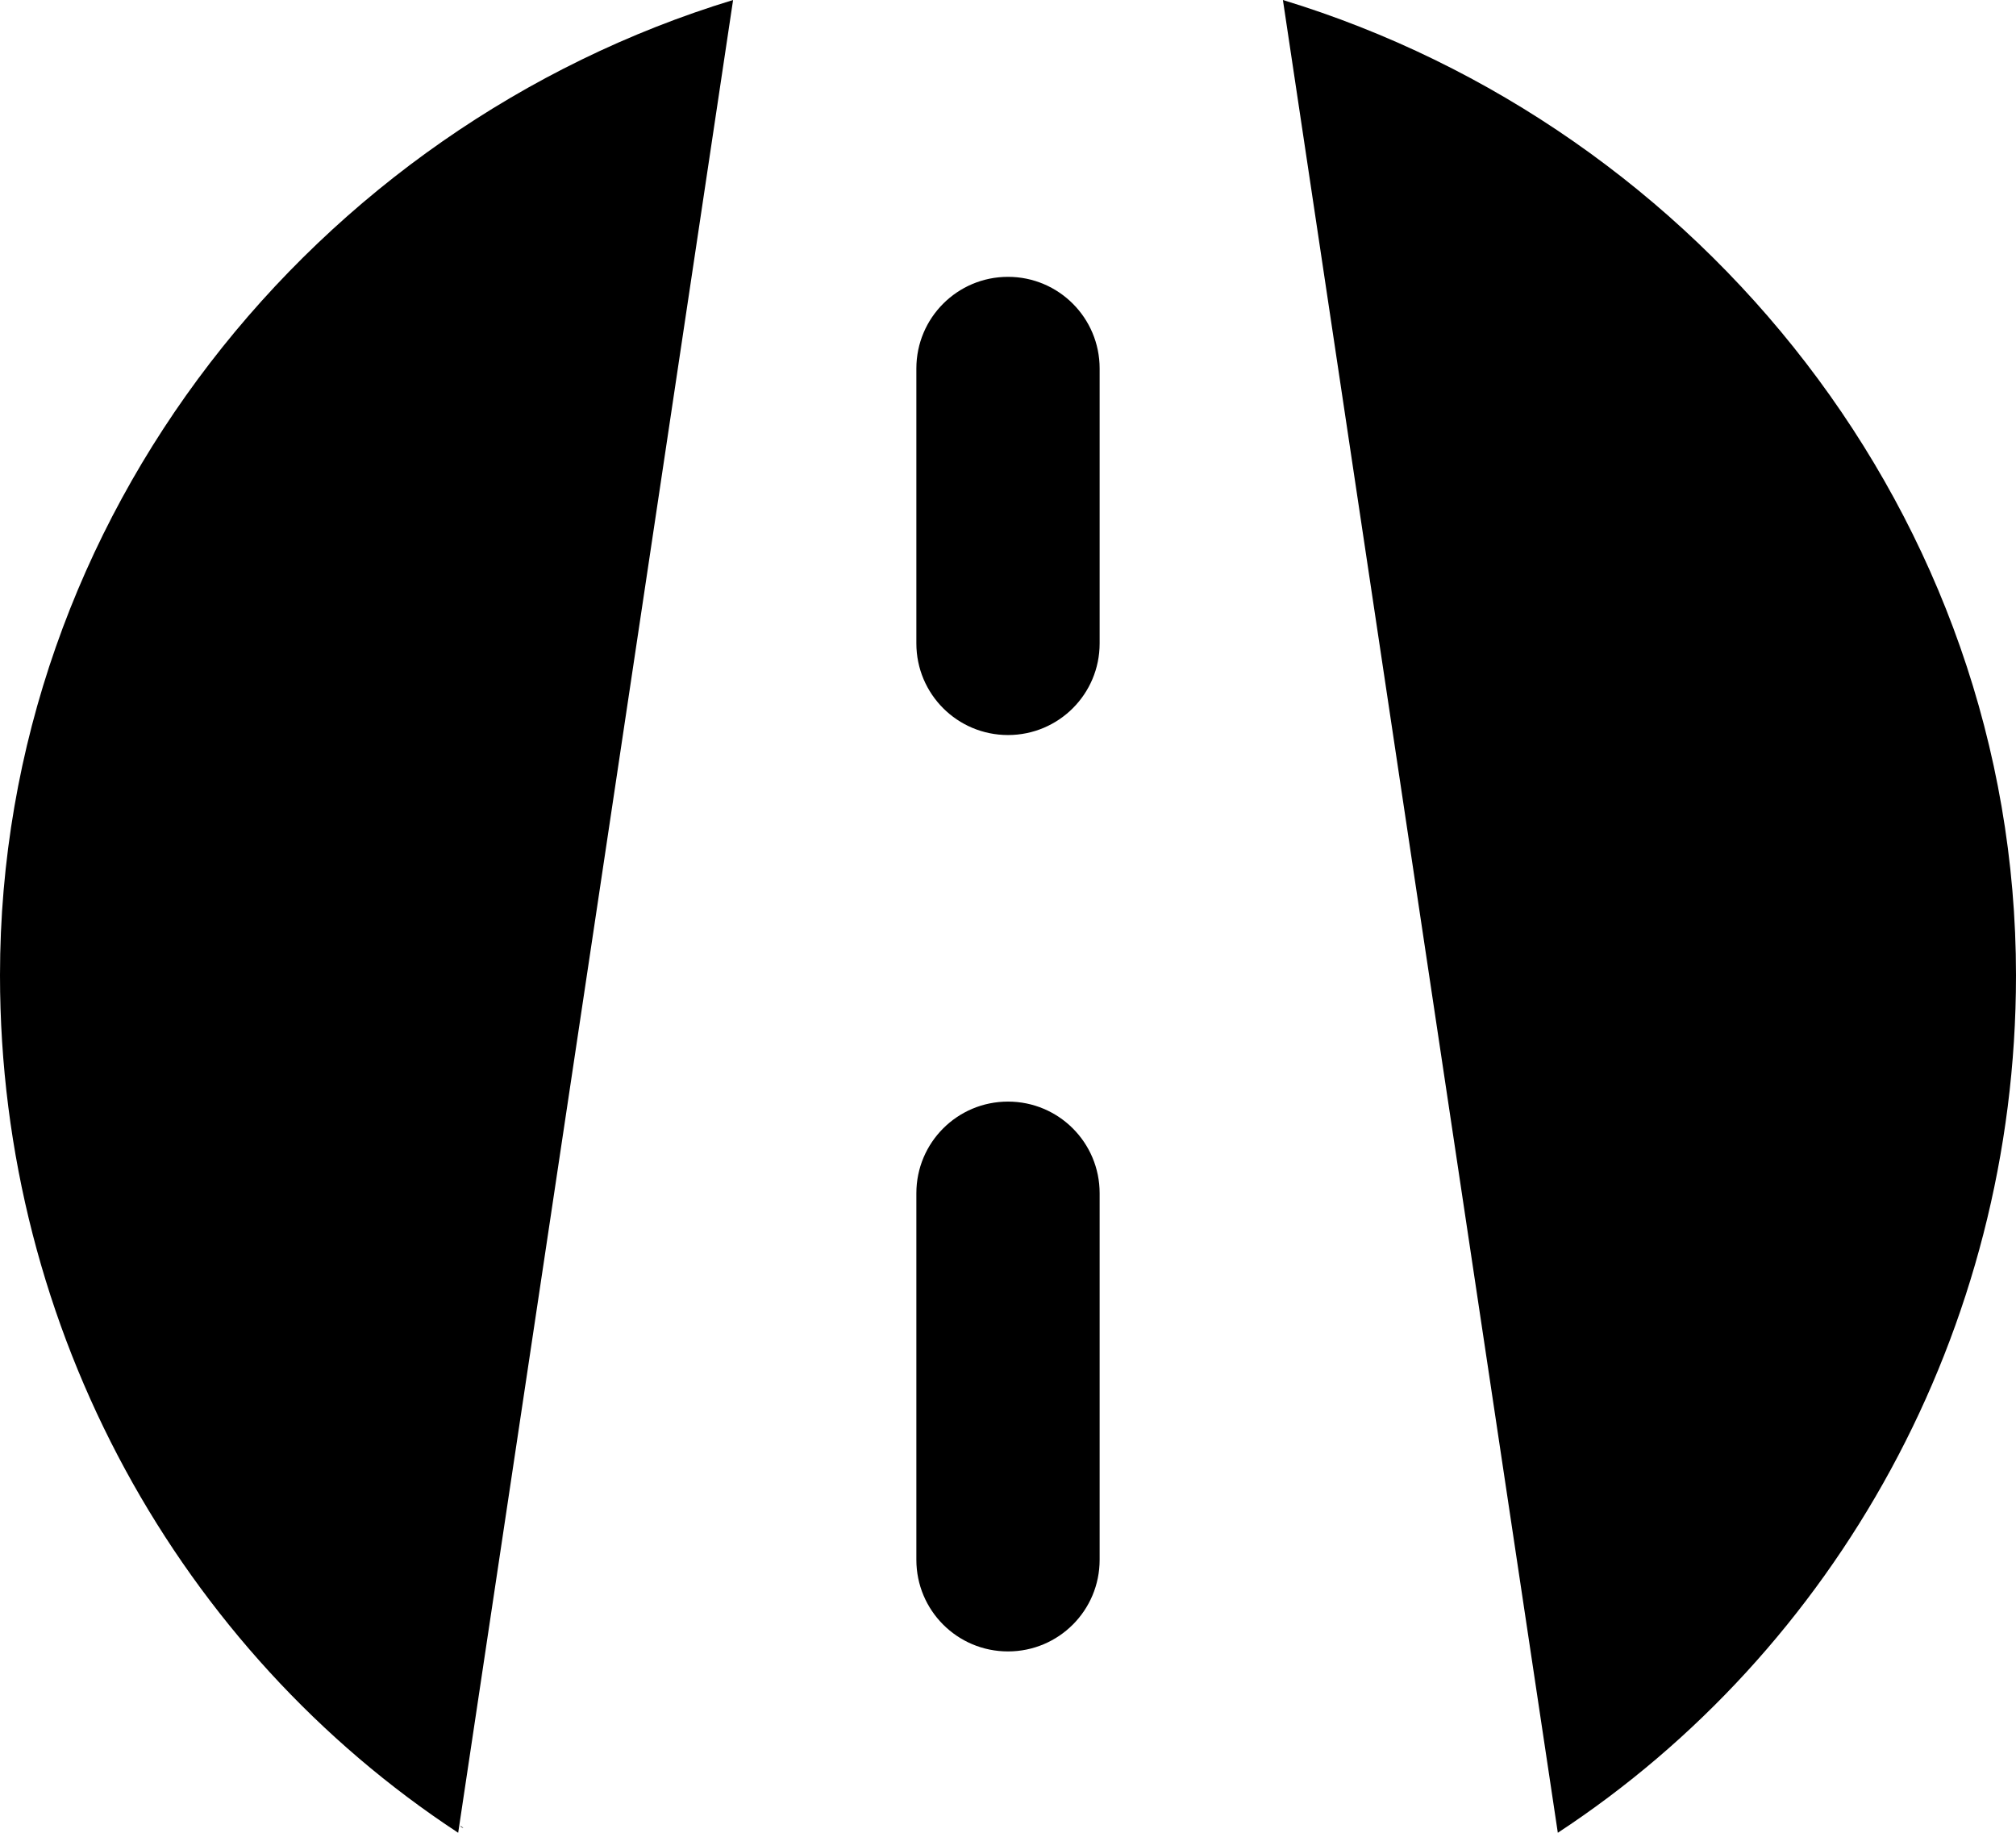
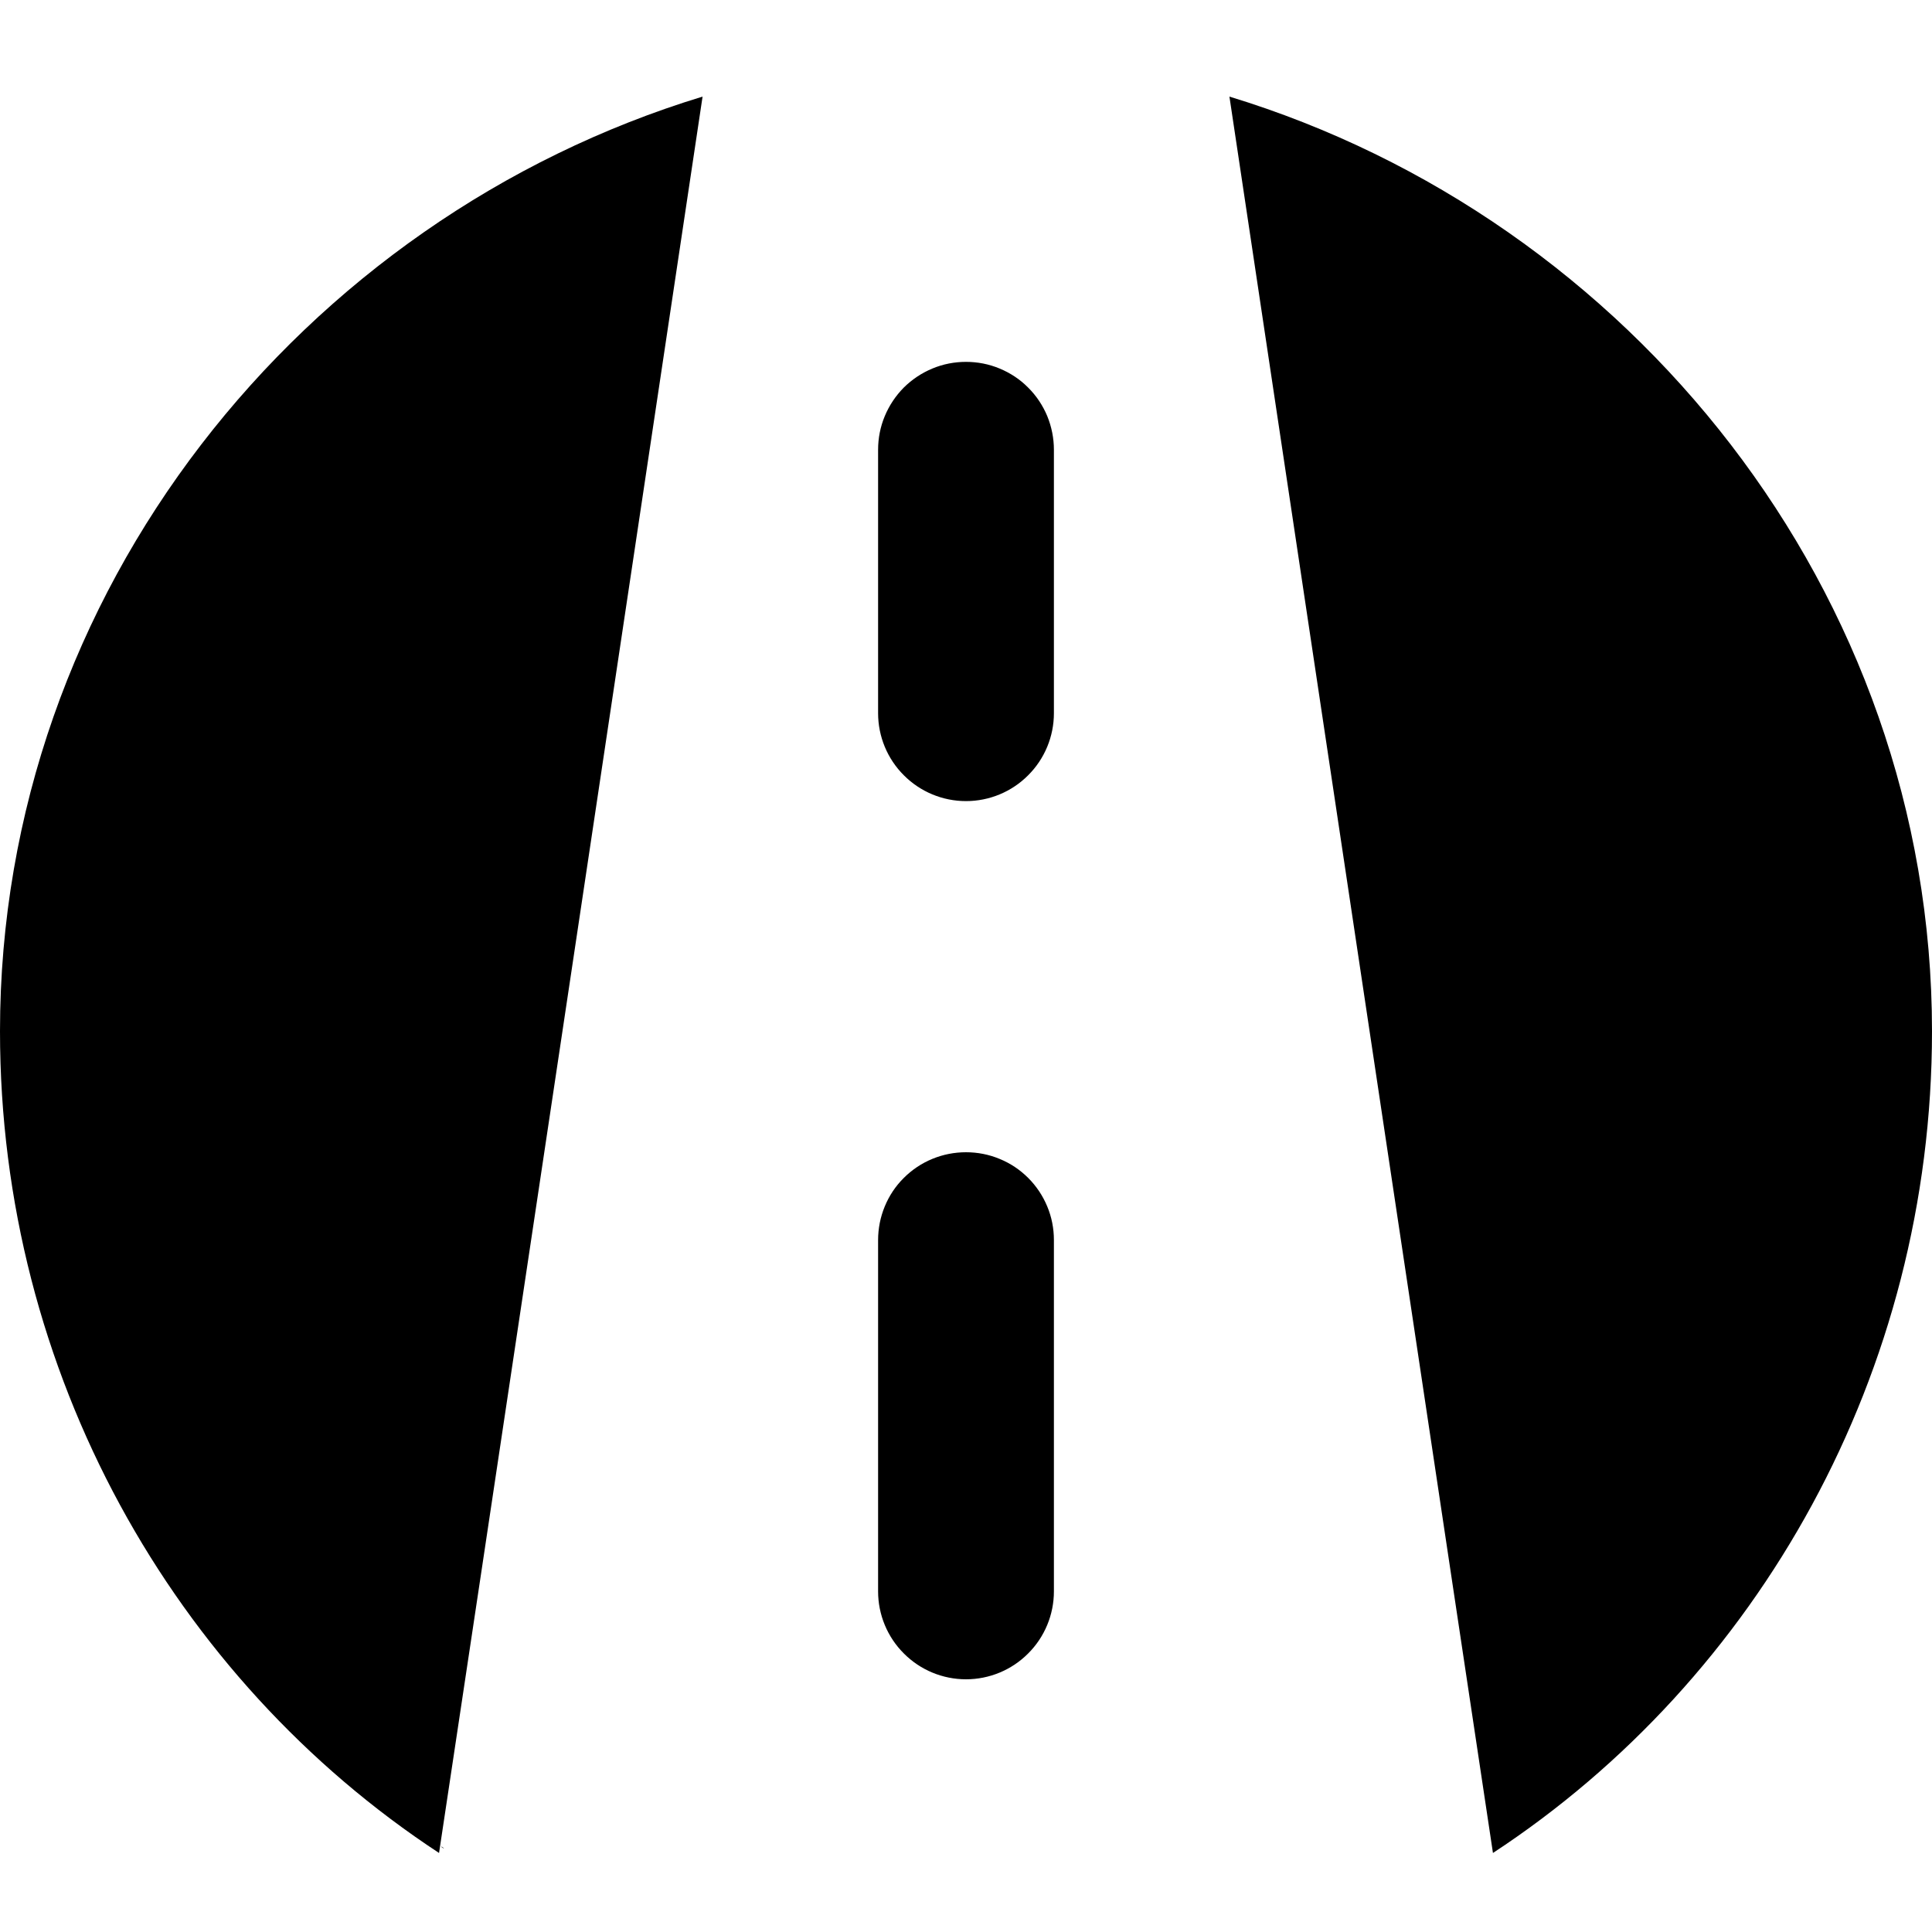
- <svg xmlns="http://www.w3.org/2000/svg" width="22" height="20" viewBox="0 0 22 20">
-   <path fill-rule="evenodd" clip-rule="evenodd" d="M11 3.021C10.447 3.021 10 3.469 10 4.021V7.021C10 7.574 10.447 8.021 11 8.021C11.553 8.021 12 7.574 12 7.021V4.021C12 3.469 11.553 3.021 11 3.021ZM11 12.021C10.447 12.021 10 12.468 10 13.021V17.021C10 17.574 10.447 18.021 11 18.021C11.553 18.021 12 17.574 12 17.021V13.021C12 12.468 11.553 12.021 11 12.021ZM5.026 19.932C5.064 19.958 5.067 19.952 5.028 19.926C5.027 19.928 5.027 19.93 5.026 19.932ZM0 10.643C0 14.532 1.976 18.015 5 20C5.004 19.985 8 0 8 0C3.442 1.388 0 5.631 0 10.643ZM14 0C14 0 16.996 19.985 17 20C20.024 18.015 22 14.532 22 10.643C22 5.631 18.558 1.388 14 0Z" fill="inherit" />
+ <svg xmlns="http://www.w3.org/2000/svg" width="20" height="20" viewBox="0 0 20 20">
+   <path d="M10 3.746C9.88 3.746 9.762 3.769 9.652 3.815C9.541 3.861 9.441 3.928 9.356 4.012C9.272 4.097 9.205 4.197 9.159 4.308C9.113 4.418 9.09 4.536 9.09 4.656V7.383C9.09 7.624 9.186 7.856 9.357 8.026C9.527 8.197 9.759 8.293 10 8.293C10.241 8.293 10.473 8.197 10.643 8.026C10.814 7.856 10.91 7.624 10.91 7.383V4.655C10.91 4.536 10.886 4.417 10.841 4.307C10.795 4.197 10.728 4.096 10.643 4.012C10.559 3.927 10.459 3.861 10.348 3.815C10.238 3.769 10.12 3.746 10 3.746V3.746ZM10 11.928C9.88 11.928 9.762 11.951 9.651 11.997C9.541 12.042 9.441 12.109 9.356 12.194C9.271 12.278 9.204 12.379 9.159 12.489C9.113 12.6 9.09 12.718 9.09 12.838V16.474C9.09 16.715 9.186 16.947 9.357 17.117C9.527 17.288 9.759 17.384 10 17.384C10.241 17.384 10.473 17.288 10.643 17.117C10.814 16.947 10.91 16.715 10.91 16.474V12.837C10.91 12.717 10.887 12.599 10.841 12.489C10.795 12.378 10.728 12.278 10.644 12.194C10.559 12.109 10.459 12.042 10.348 11.997C10.238 11.951 10.12 11.928 10 11.928ZM4.57 19.12C4.604 19.144 4.606 19.138 4.57 19.115V19.12ZM0 10.675C0 14.211 1.796 17.377 4.545 19.182C4.55 19.168 7.273 1 7.273 1C3.129 2.262 0 6.12 0 10.675ZM12.727 1C12.727 1 15.451 19.168 15.455 19.182C18.204 17.377 20 14.21 20 10.675C20 6.12 16.87 2.262 12.727 1Z" fill="inherit" />
</svg>
